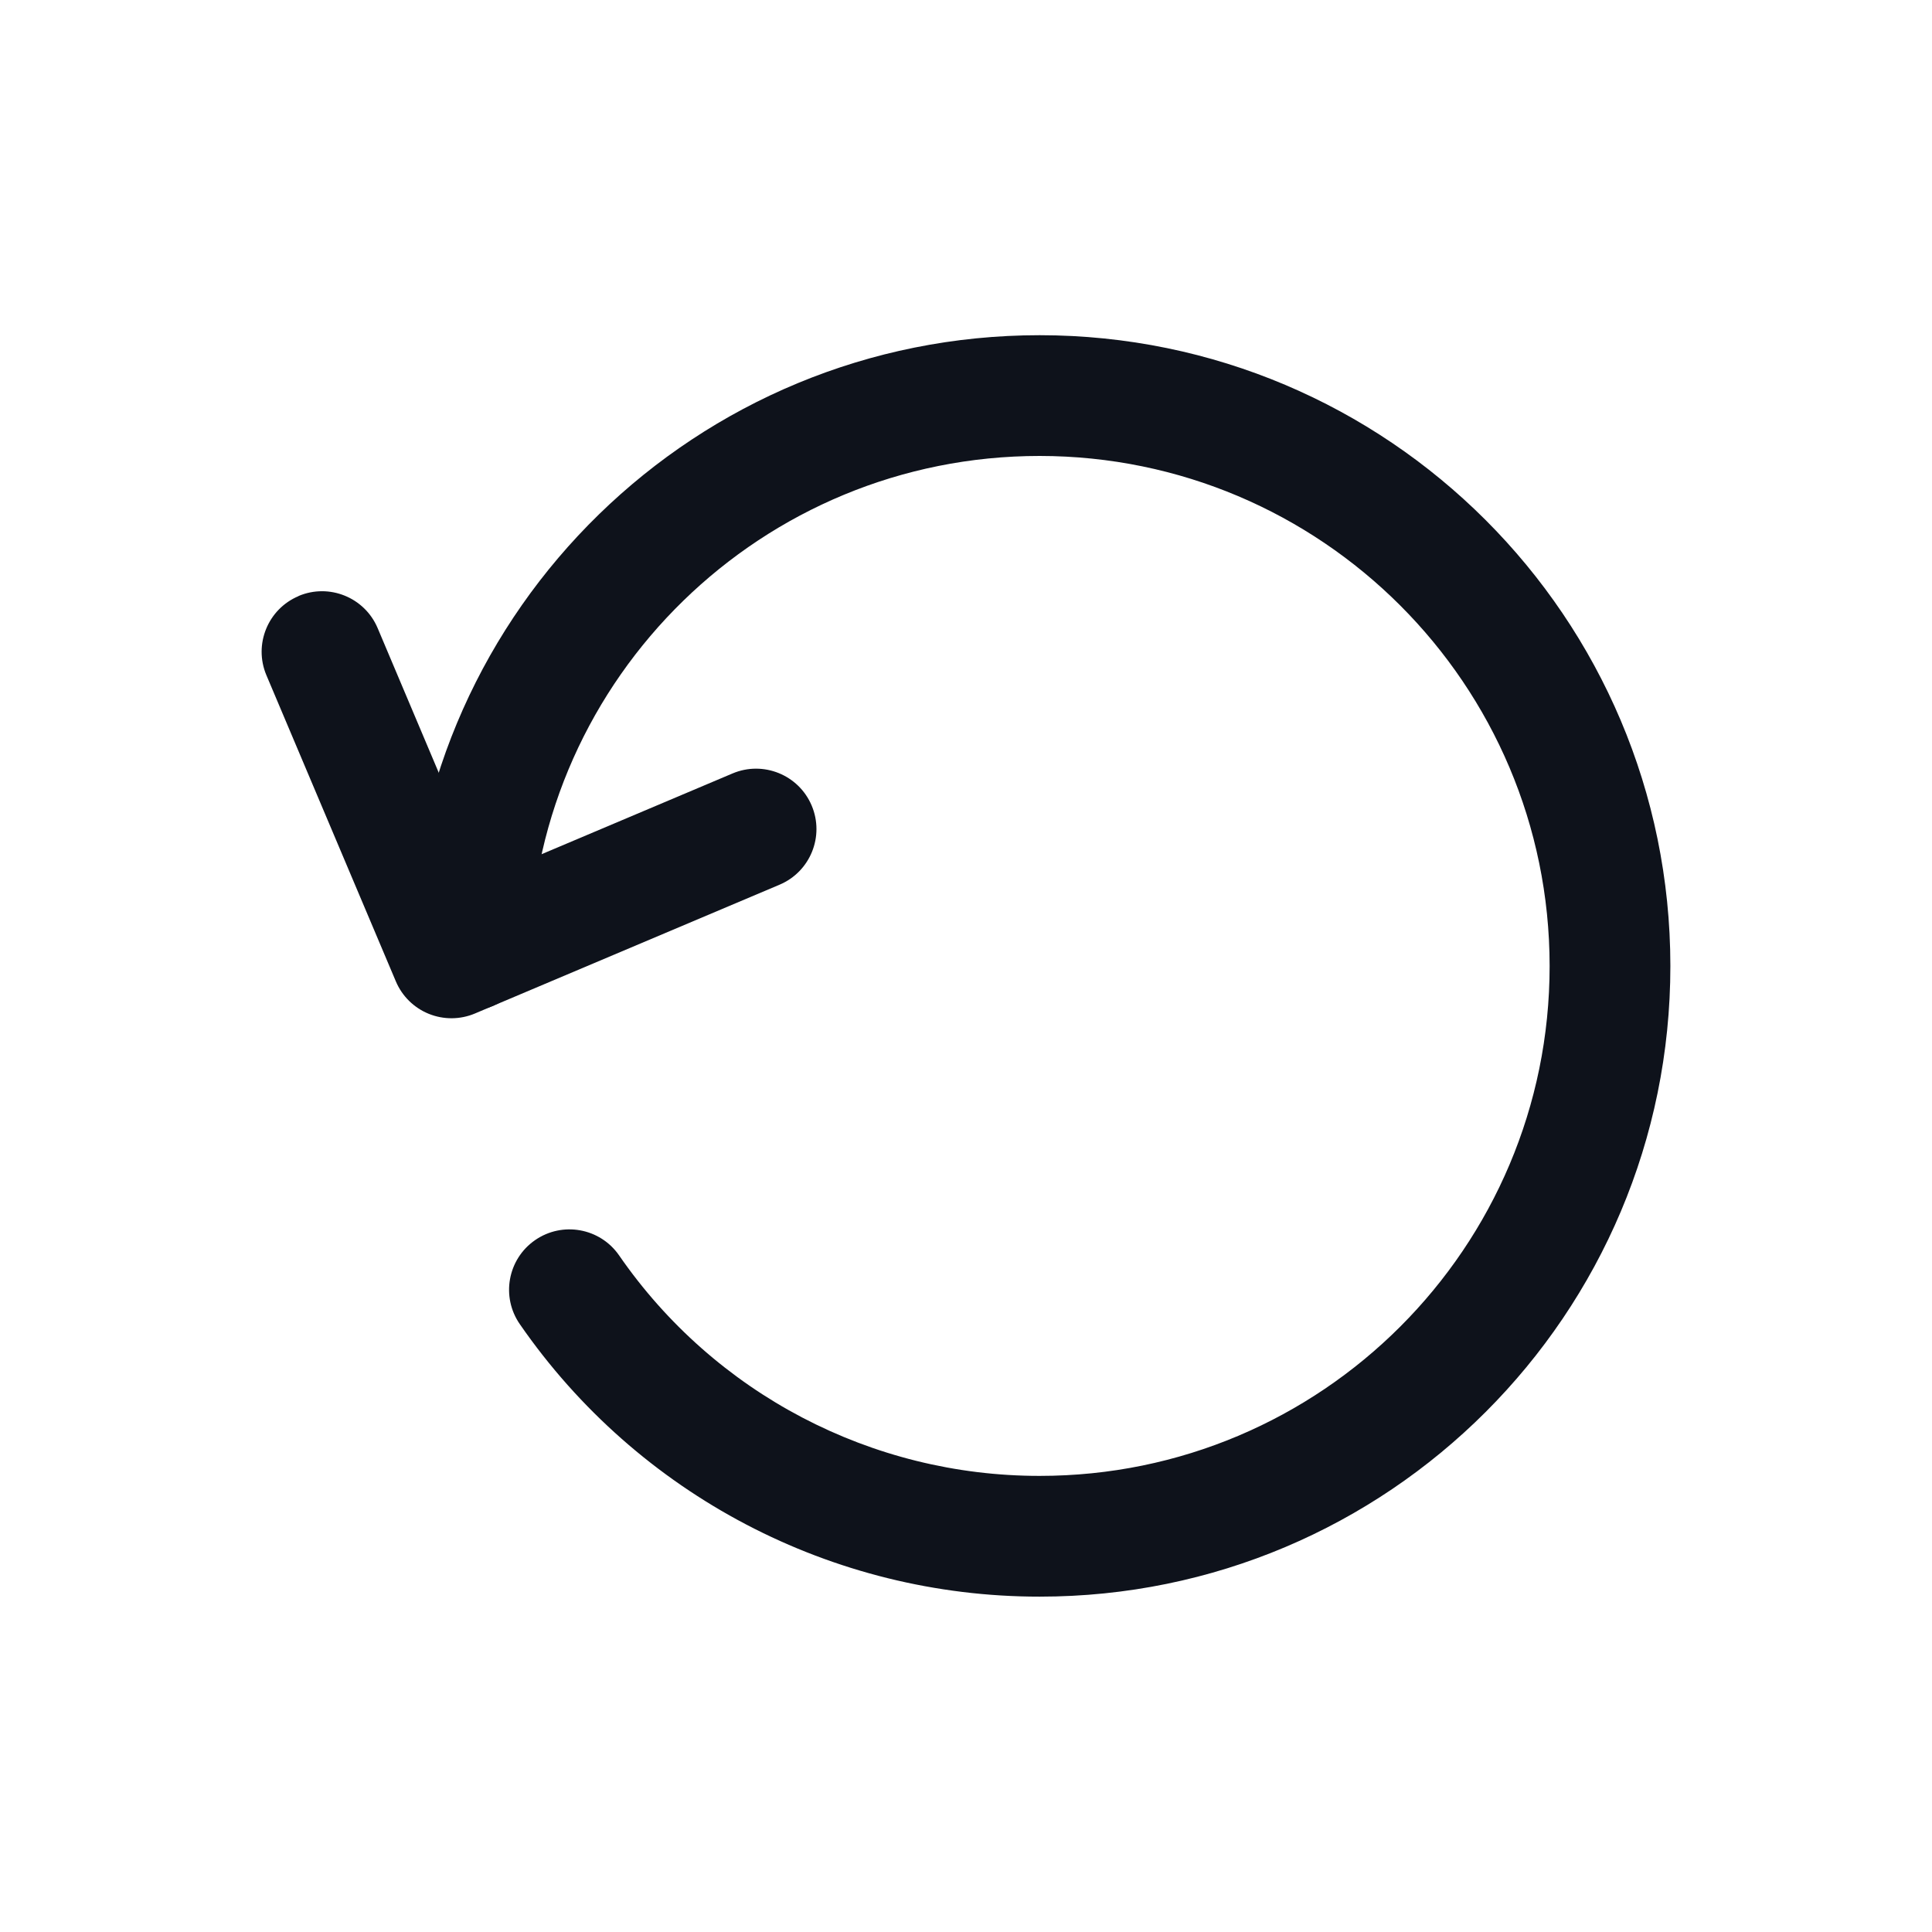
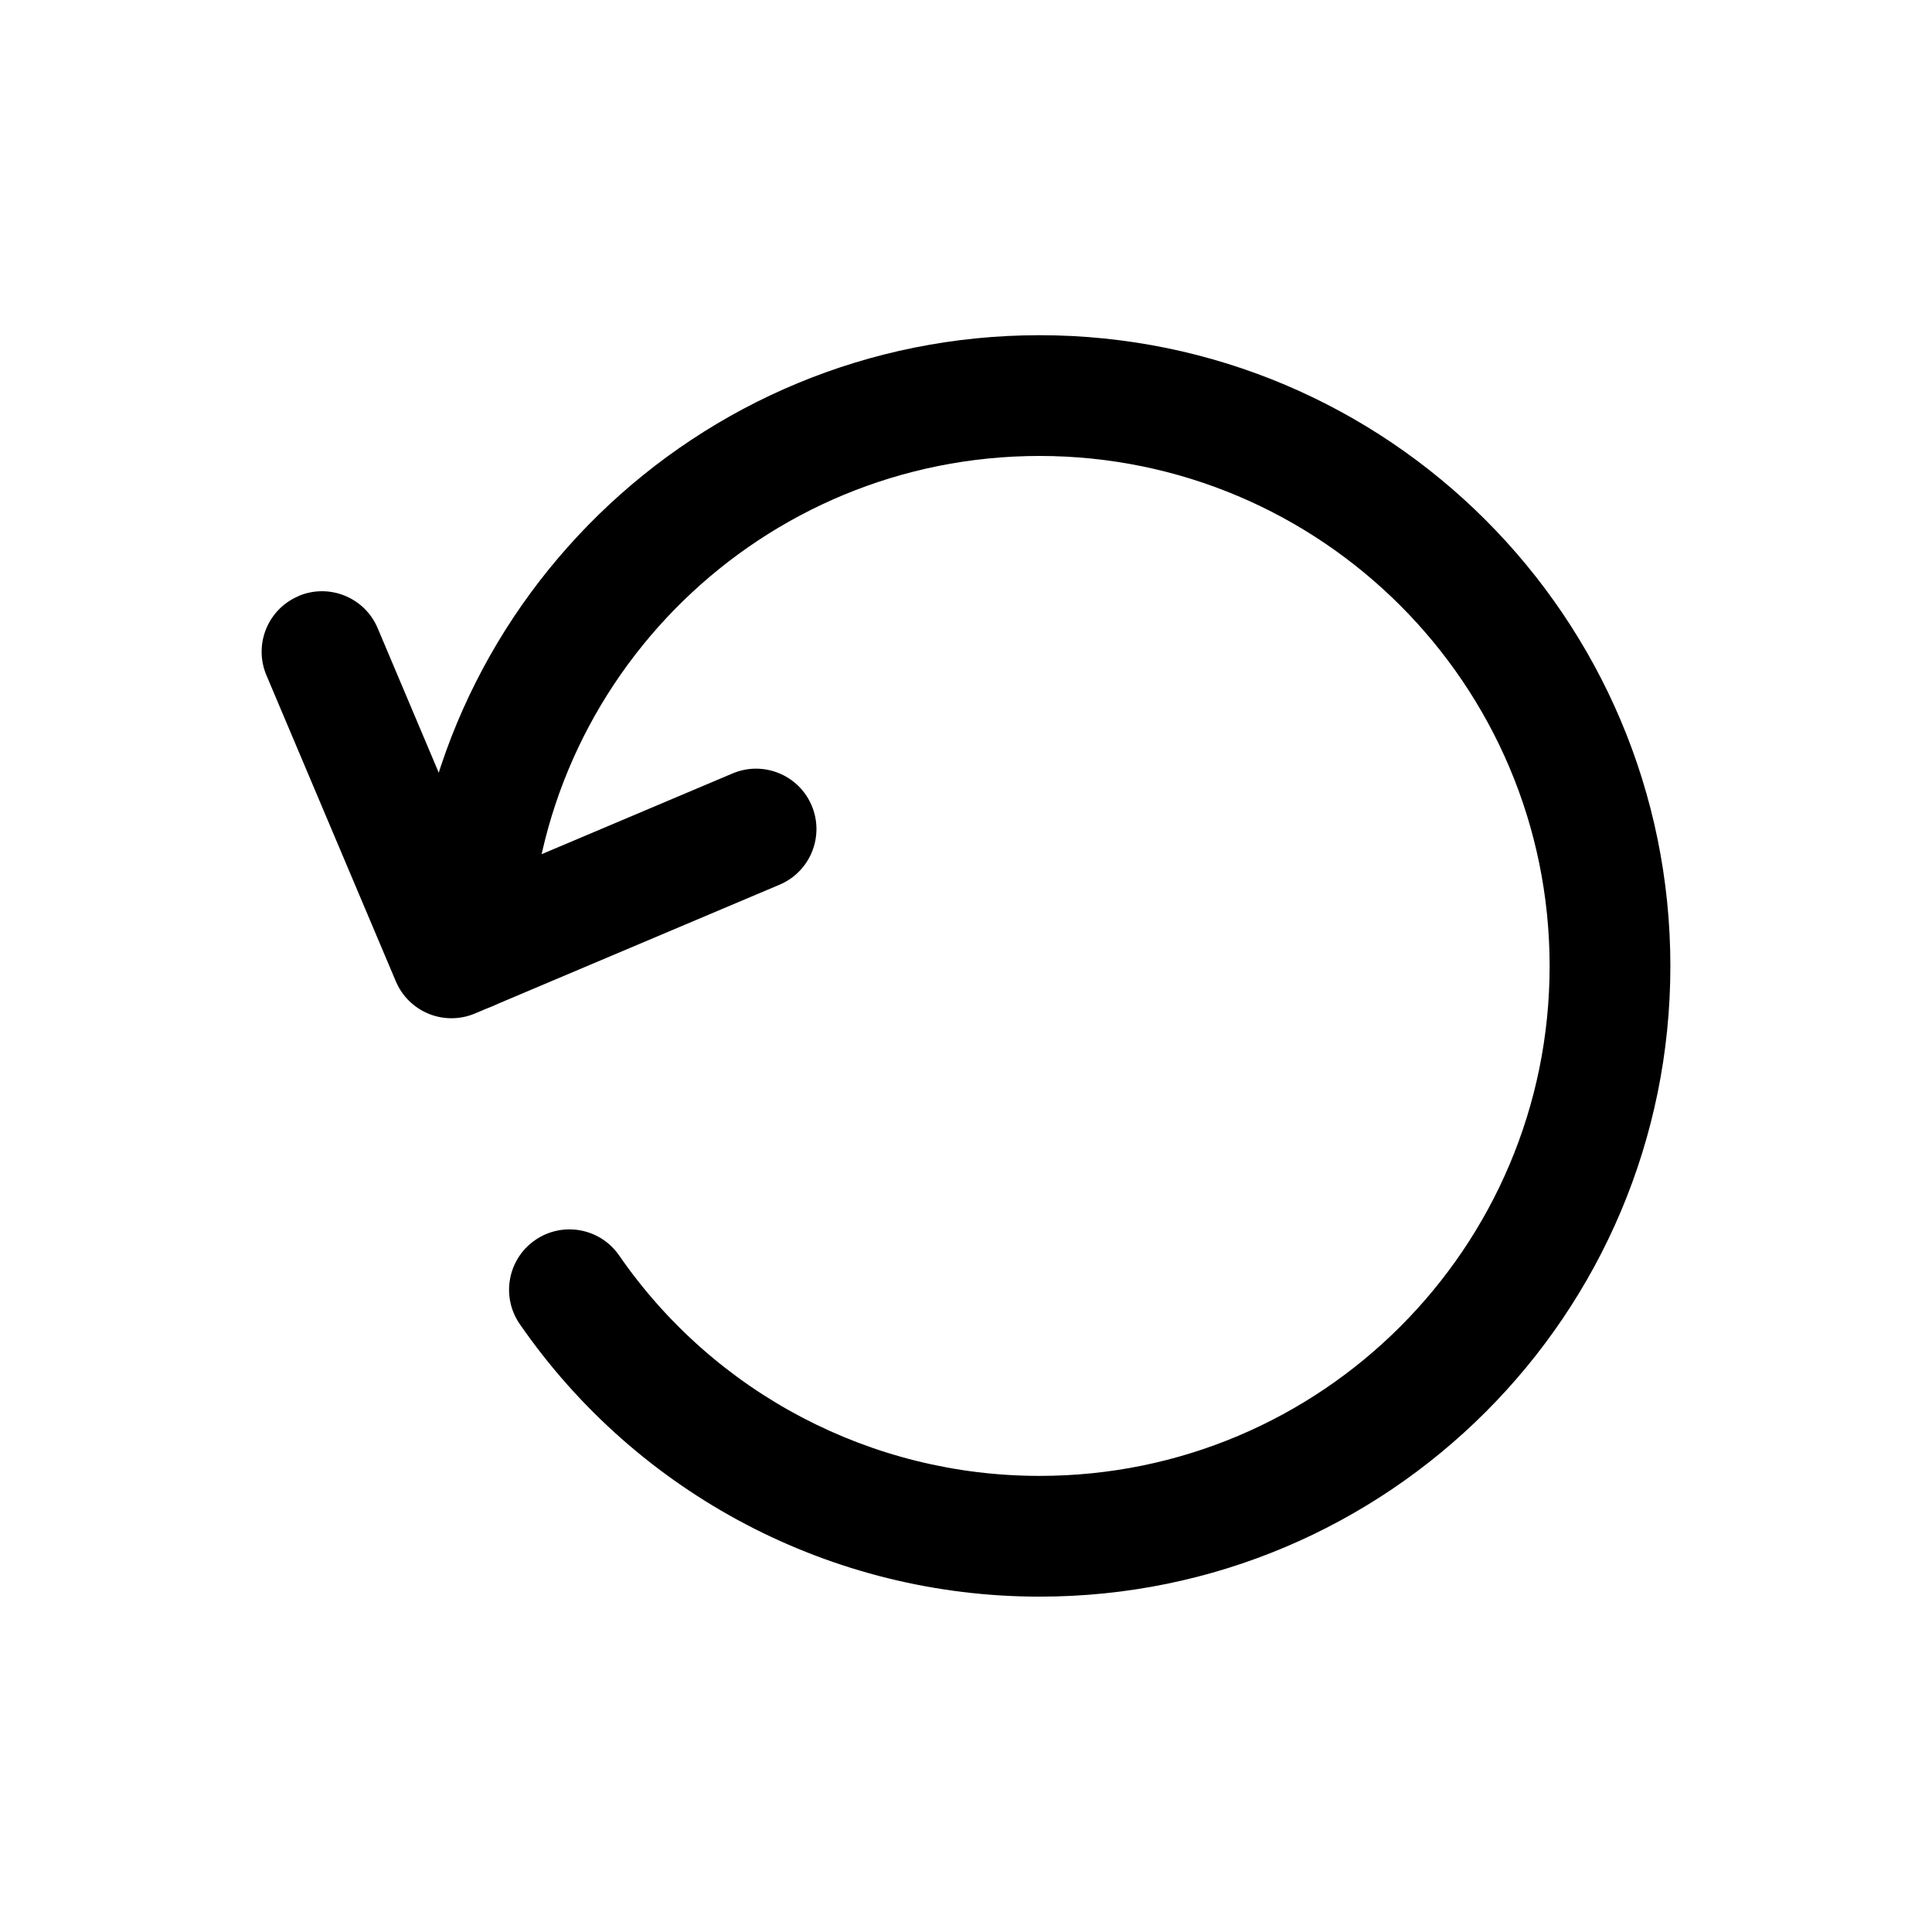
<svg xmlns="http://www.w3.org/2000/svg" width="24" height="24" fill="none" viewBox="0 0 24 24">
-   <path fill="#0E121B" fill-rule="evenodd" d="M3.708 7.404a.75.75 0 0 1 .983.398l1.316 3.114L9.1 9.608a.75.75 0 0 1 .584 1.382L5.9 12.59a.75.75 0 0 1-.983-.4L3.309 8.387a.75.75 0 0 1 .4-.982Z" clip-rule="evenodd" />
-   <path fill="#0E121B" fill-rule="evenodd" d="M12.915 5.664c-3.447 0-6.249 2.746-6.335 6.16a.75.75 0 0 1-1.5-.038c.108-4.228 3.575-7.622 7.835-7.622a7.838 7.838 0 0 1 7.835 7.835 7.833 7.833 0 0 1-7.835 7.835 7.843 7.843 0 0 1-6.457-3.384.75.75 0 1 1 1.232-.856 6.343 6.343 0 0 0 5.225 2.74 6.333 6.333 0 0 0 6.335-6.335 6.339 6.339 0 0 0-6.335-6.335Z" clip-rule="evenodd" />
+   <path fill="currentColor" fill-rule="evenodd" d="M3.708 7.404a.75.75 0 0 1 .983.398l1.316 3.114L9.1 9.608a.75.75 0 0 1 .584 1.382L5.9 12.59a.75.75 0 0 1-.983-.4L3.309 8.387a.75.75 0 0 1 .4-.982Z" clip-rule="evenodd" />
+   <path fill="currentColor" fill-rule="evenodd" d="M12.915 5.664c-3.447 0-6.249 2.746-6.335 6.16a.75.75 0 0 1-1.5-.038c.108-4.228 3.575-7.622 7.835-7.622a7.838 7.838 0 0 1 7.835 7.835 7.833 7.833 0 0 1-7.835 7.835 7.843 7.843 0 0 1-6.457-3.384.75.75 0 1 1 1.232-.856 6.343 6.343 0 0 0 5.225 2.74 6.333 6.333 0 0 0 6.335-6.335 6.339 6.339 0 0 0-6.335-6.335Z" clip-rule="evenodd" />
</svg>
